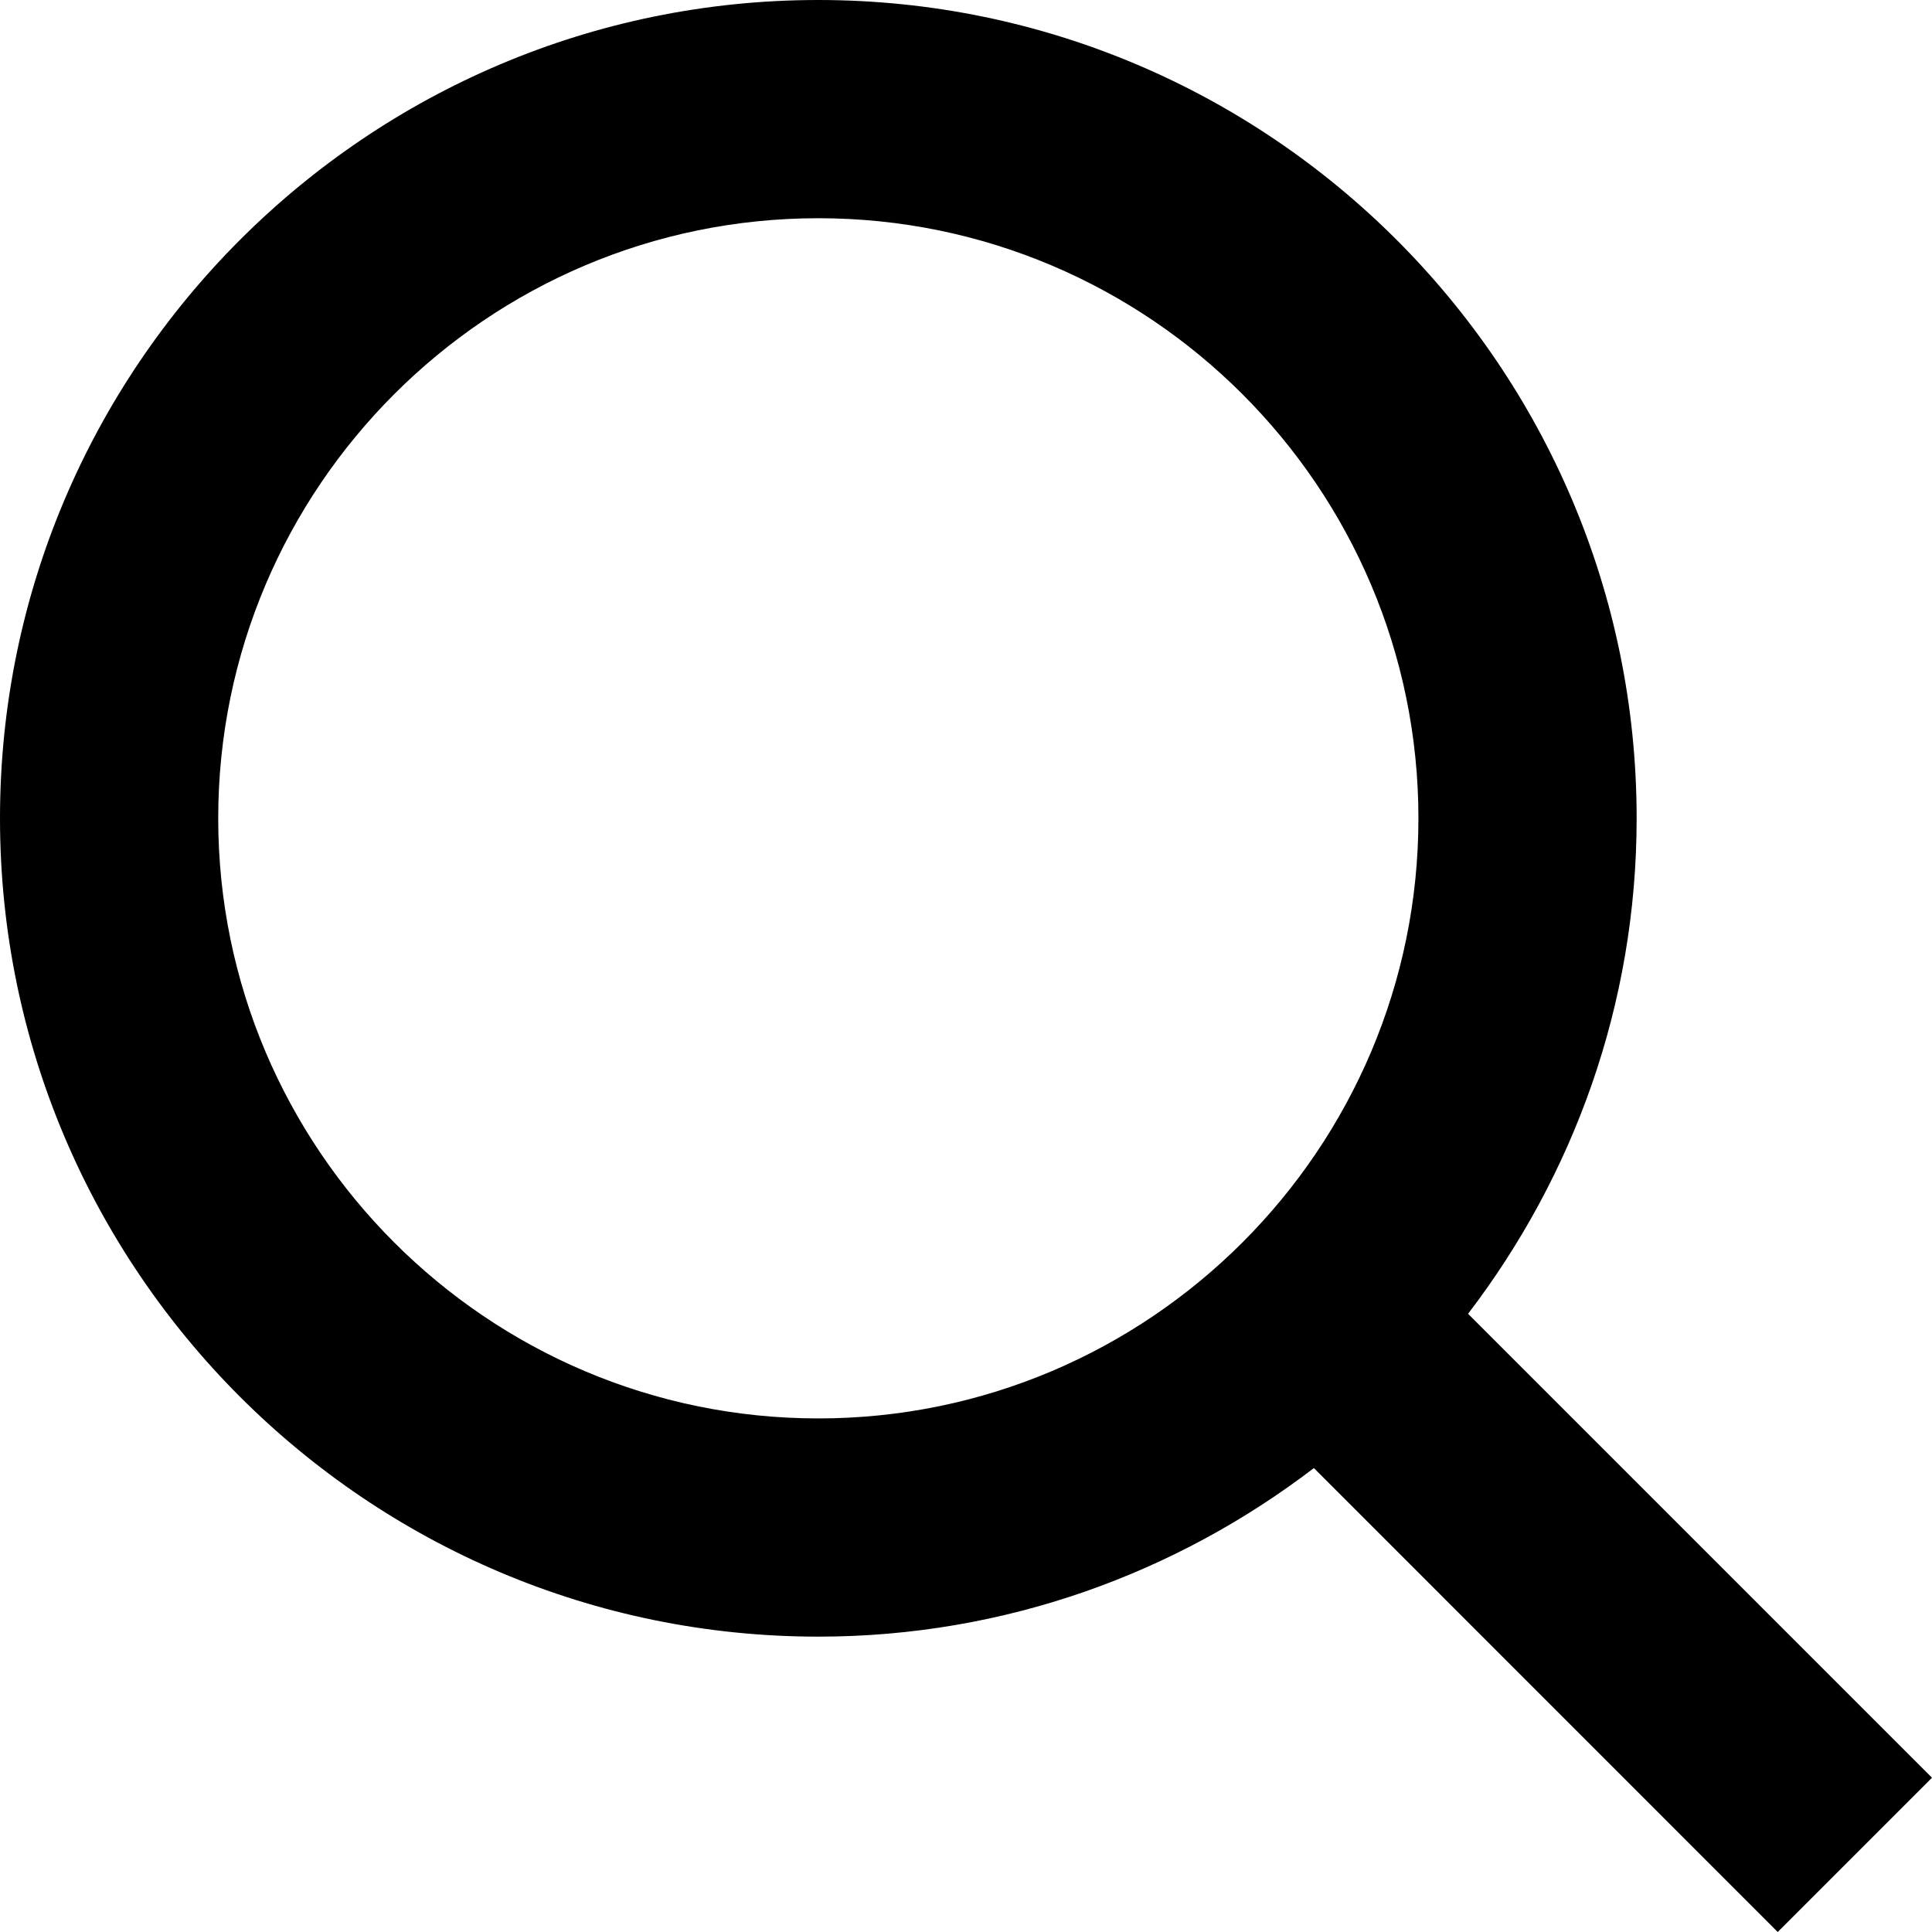
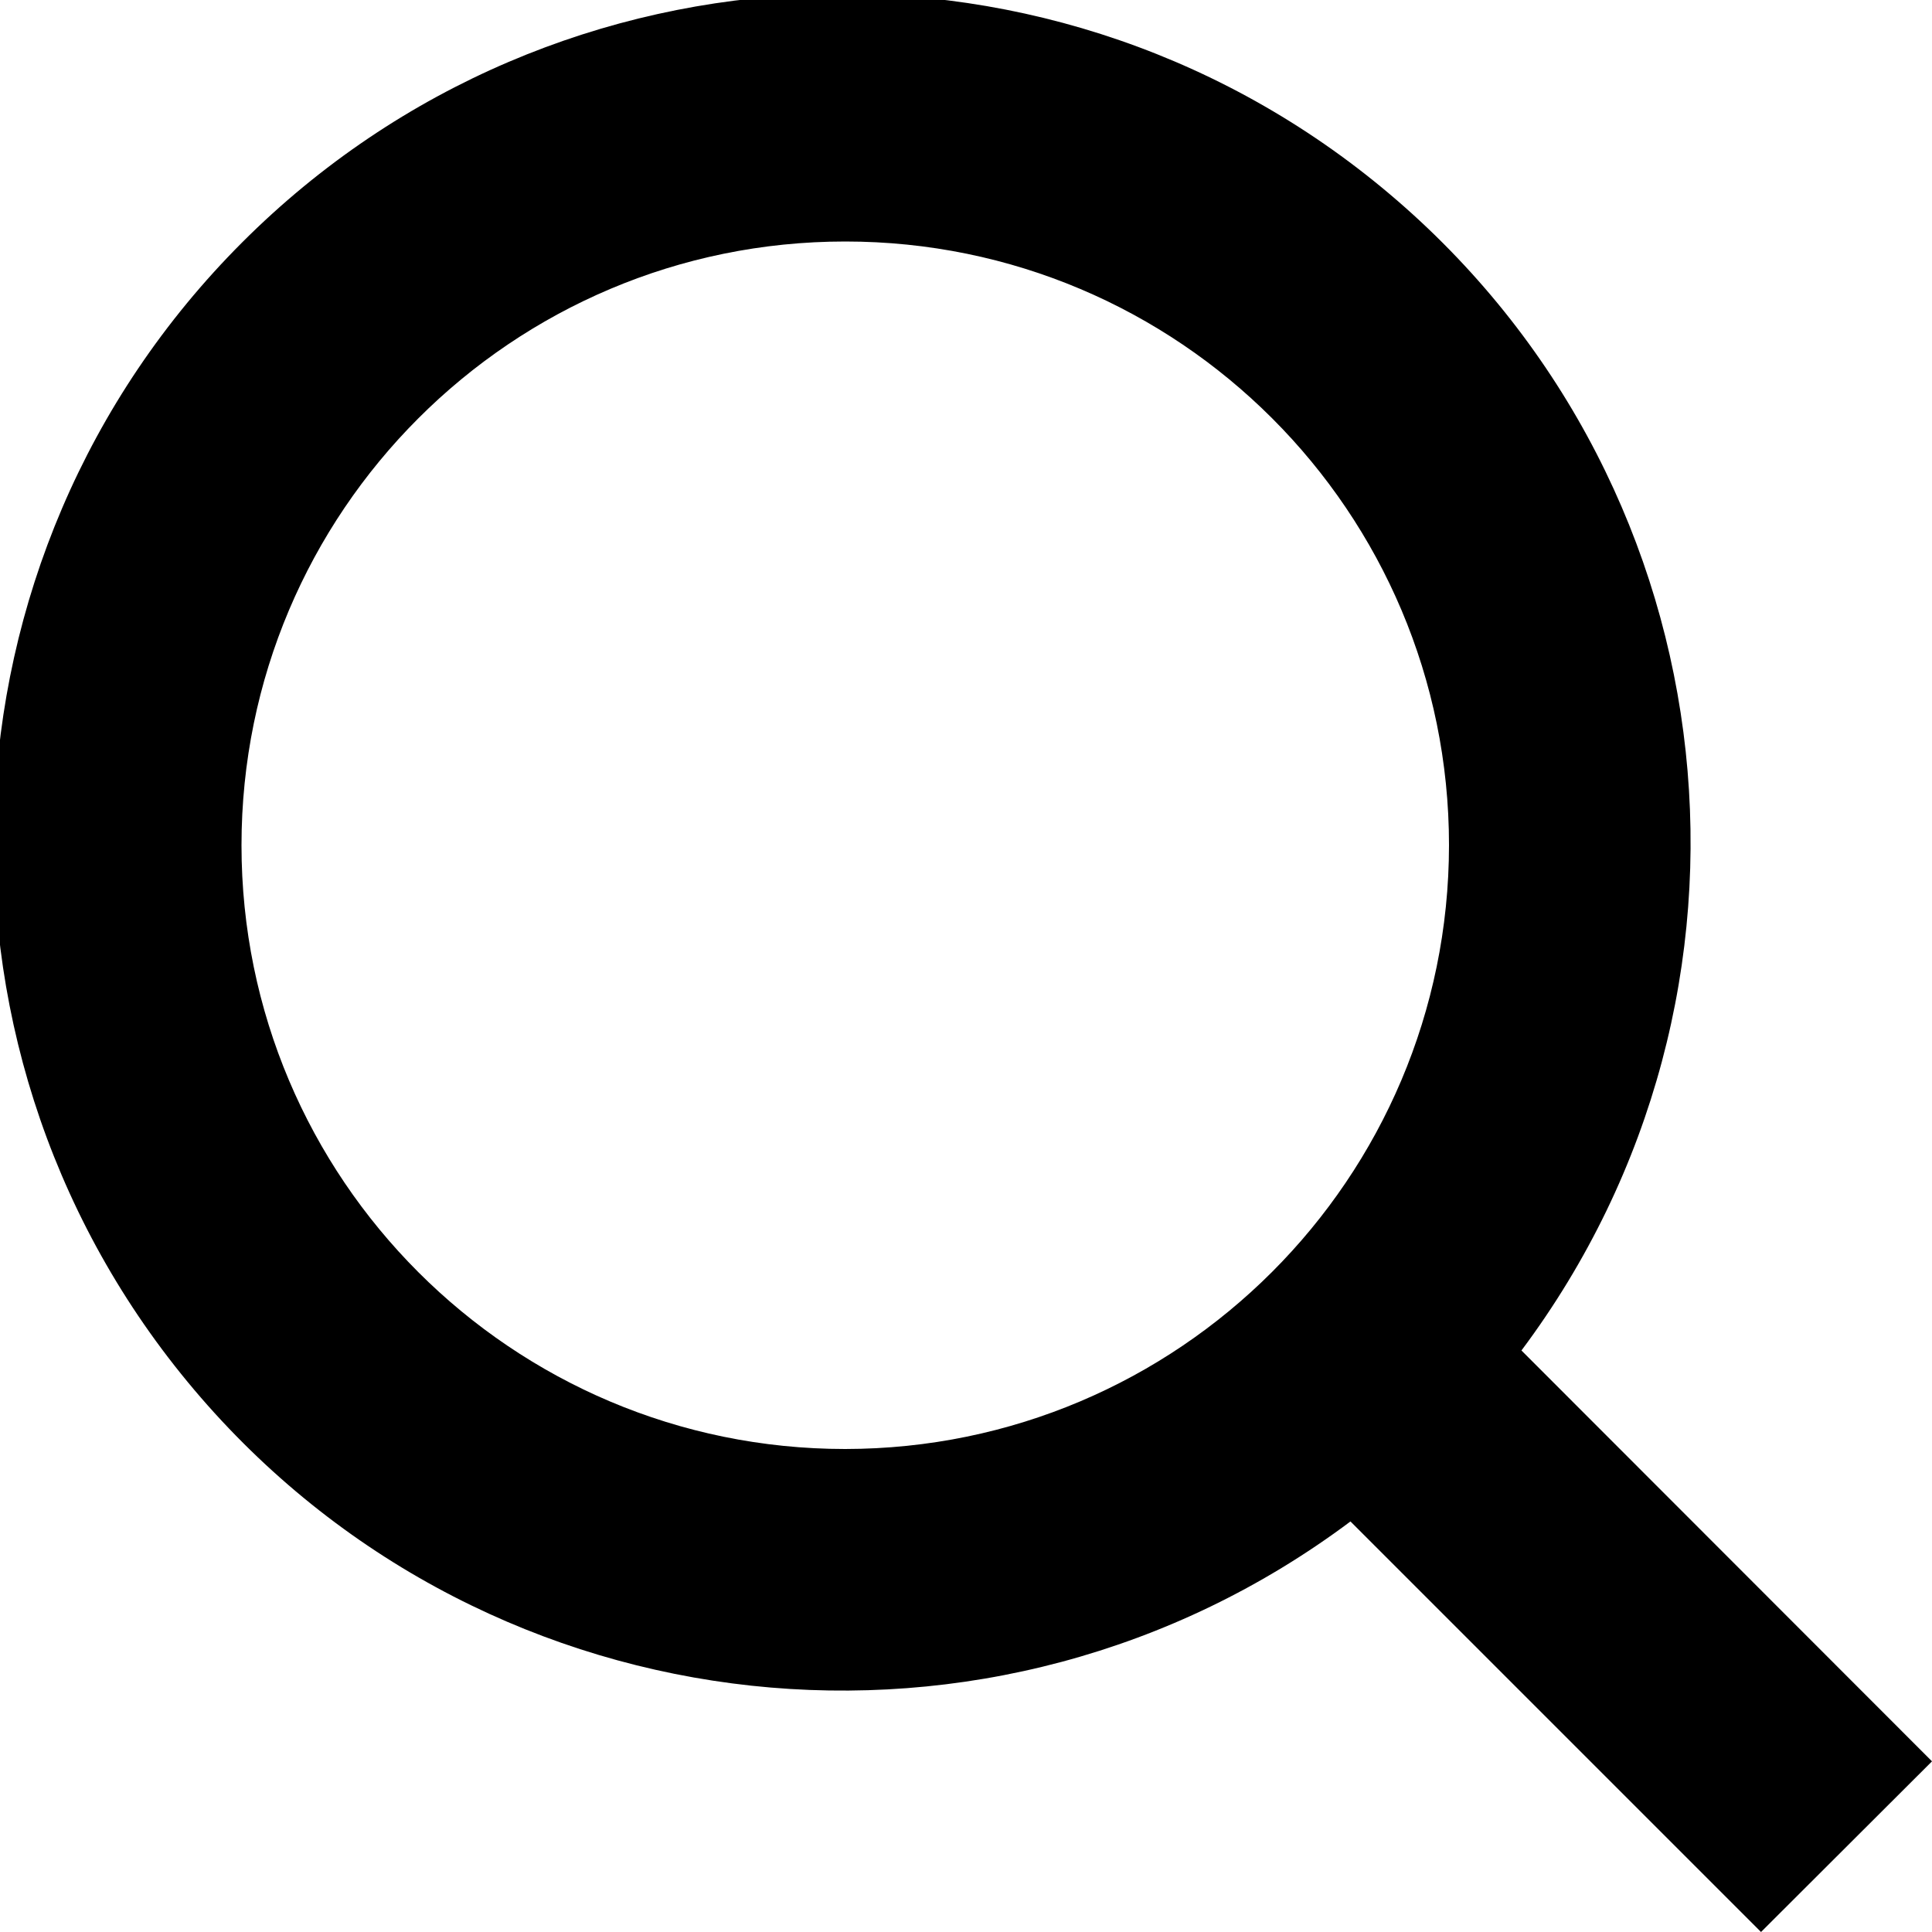
- <svg xmlns="http://www.w3.org/2000/svg" width="800px" height="800px" viewBox="0 0 1920 1920">
-   <path d="M1458.948 1305.626c104.637-136.95 167.527-307.187 167.527-492.388C1626.475 364.764 1261.711 0 813.238 0 364.764 0 0 364.764 0 813.238c0 448.473 364.764 813.237 813.238 813.237 185.201 0 355.547-62.89 492.496-167.527L1766.678 1920 1920 1766.678l-461.052-461.052Zm-645.71 103.986c-328.874 0-596.375-267.61-596.375-596.374 0-328.765 267.501-596.375 596.375-596.375 328.873 0 596.374 267.61 596.374 596.375s-267.501 596.374-596.374 596.374Z" fill-rule="evenodd" />
+ <svg xmlns="http://www.w3.org/2000/svg" id="Isolation_Mode" data-name="Isolation Mode" viewBox="0 0 24 24" width="512" height="512">
+   <path d="M18.9,16.776A10.539,10.539,0,1,0,16.776,18.9l5.1,5.1L24,21.88ZM10.5,18A7.5,7.5,0,1,1,18,10.5,7.507,7.507,0,0,1,10.5,18Z" />
</svg>
